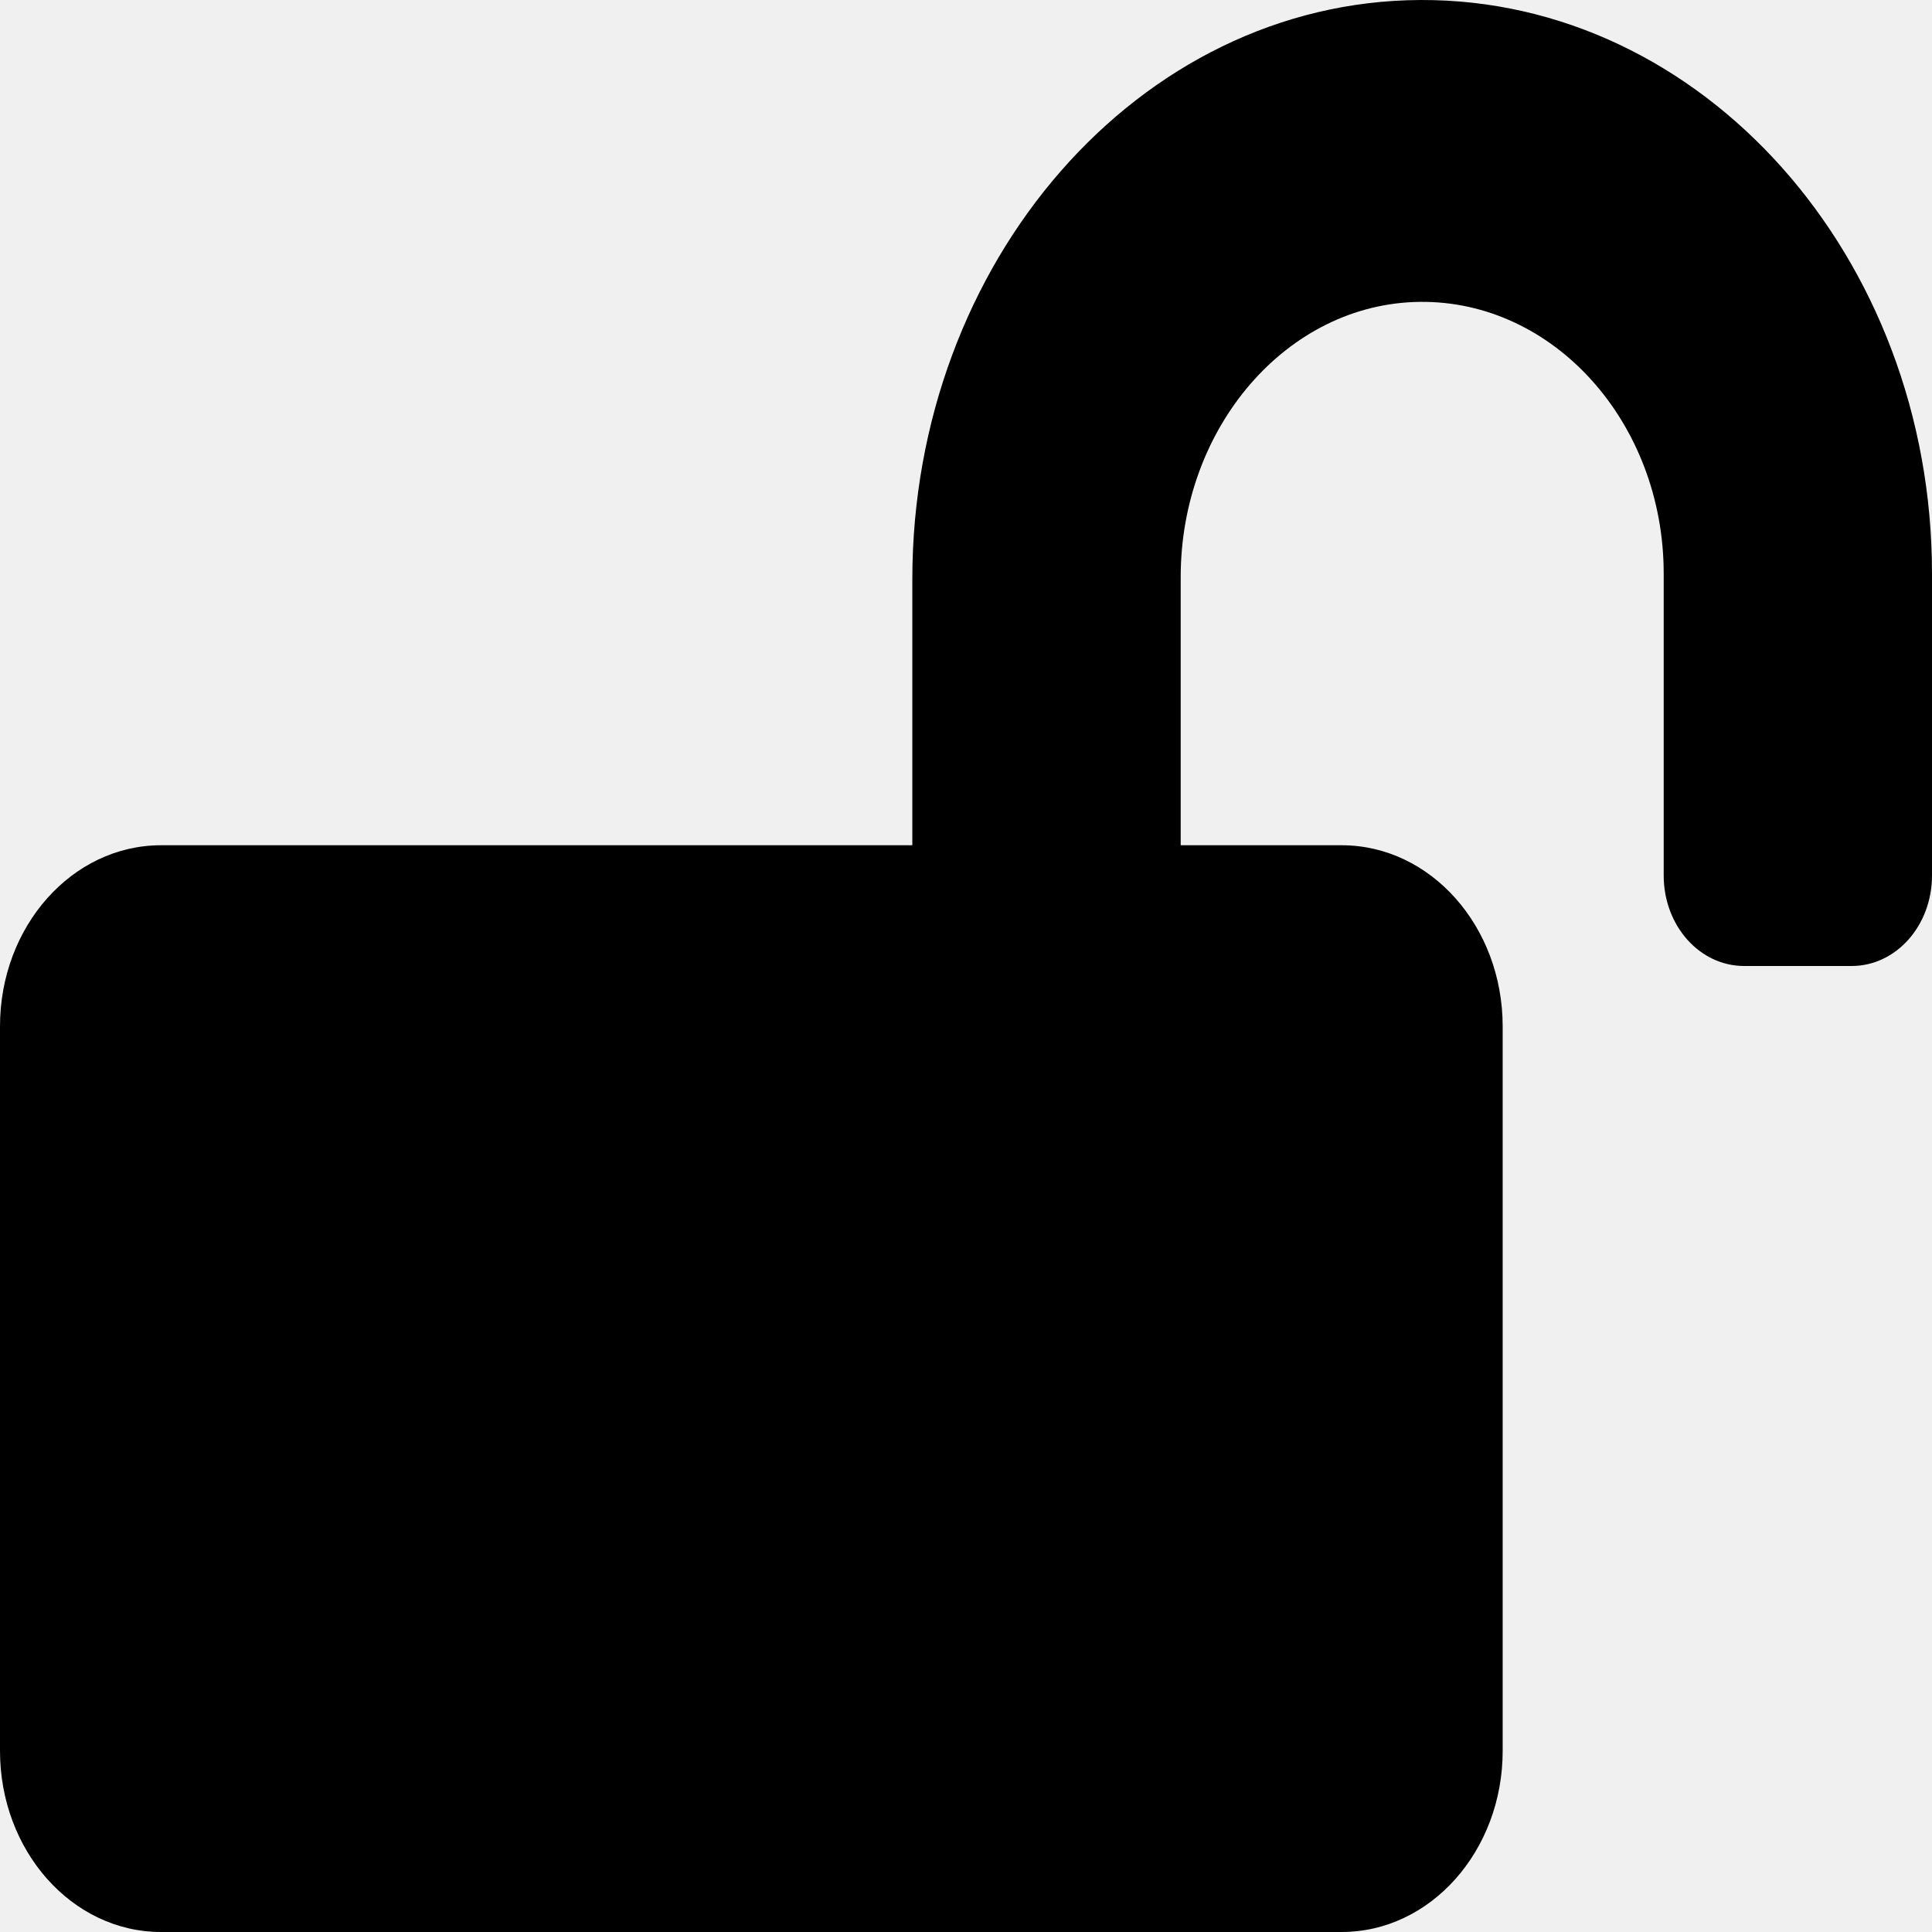
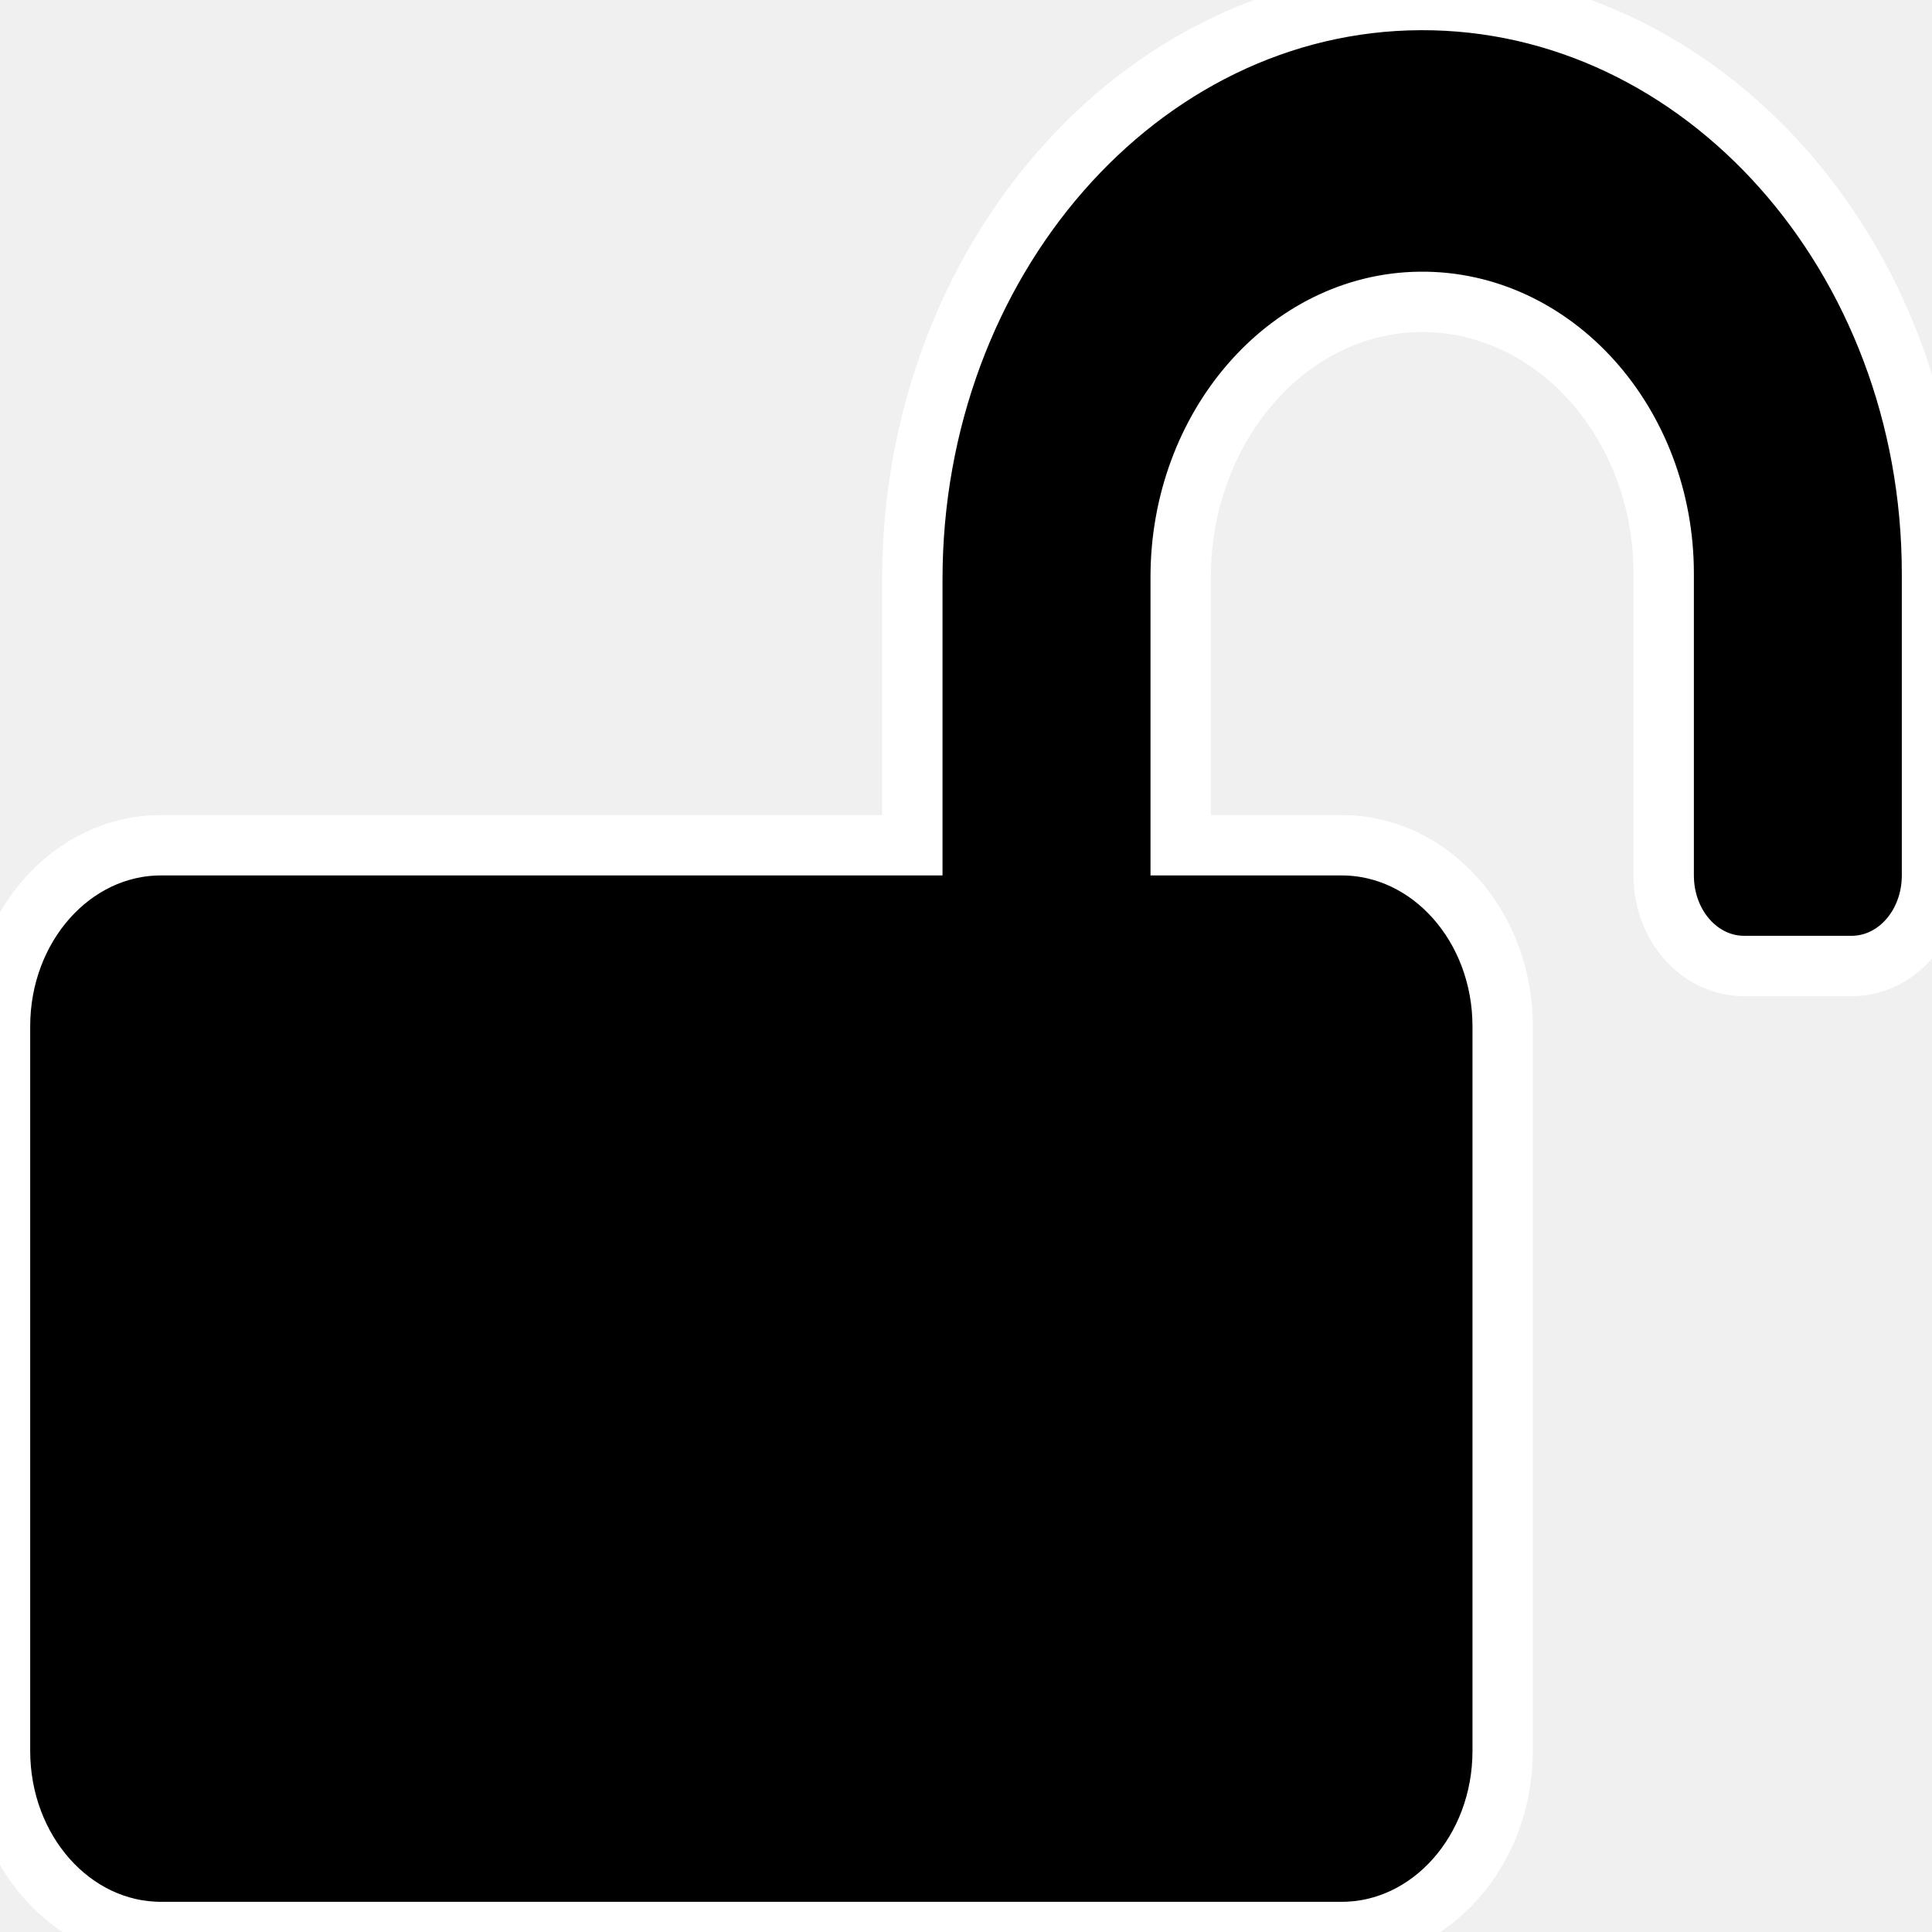
<svg xmlns="http://www.w3.org/2000/svg" aria-hidden="true" focusable="false" data-prefix="fas" data-icon="lock-open" class="svg-inline--fa fa-lock-open fa-w-18" role="img" viewBox="0 0 32 32" version="1.1" id="svg3745" width="32" height="32">
  <defs id="defs3749" />
-   <path d="M 23.528,6.1532541e-5 C 18.861,0.019 15.111,4.344 15.111,9.594 v 4.406 H 2.667 C 1.194,14 0,15.344 0,17 V 29 C 0,30.656 1.194,32 2.667,32 H 22.222 c 1.472,0 2.667,-1.344 2.667,-3 V 17 c 0,-1.656 -1.194,-3 -2.667,-3 H 19.556 V 9.556 c 0,-2.475 1.761,-4.531 3.961,-4.556 2.222,-0.025 4.039,2.006 4.039,4.5 v 5 c 0,0.831 0.594,1.5 1.333,1.5 h 1.778 C 31.406,16 32,15.331 32,14.5 V 9.5 C 32,4.25 28.194,-0.019 23.528,6.1532541e-5 Z" id="path3743" style="fill:currentColor;stroke-width:0.059" />
+   <path d="M 23.528,6.1532541e-5 C 18.861,0.019 15.111,4.344 15.111,9.594 v 4.406 H 2.667 C 1.194,14 0,15.344 0,17 V 29 C 0,30.656 1.194,32 2.667,32 H 22.222 c 1.472,0 2.667,-1.344 2.667,-3 V 17 c 0,-1.656 -1.194,-3 -2.667,-3 H 19.556 V 9.556 c 0,-2.475 1.761,-4.531 3.961,-4.556 2.222,-0.025 4.039,2.006 4.039,4.5 v 5 c 0,0.831 0.594,1.5 1.333,1.5 h 1.778 C 31.406,16 32,15.331 32,14.5 V 9.5 C 32,4.25 28.194,-0.019 23.528,6.1532541e-5 Z" id="path3743" style="fill:currentColor;stroke:#fff;stroke-width:1" />
</svg>
